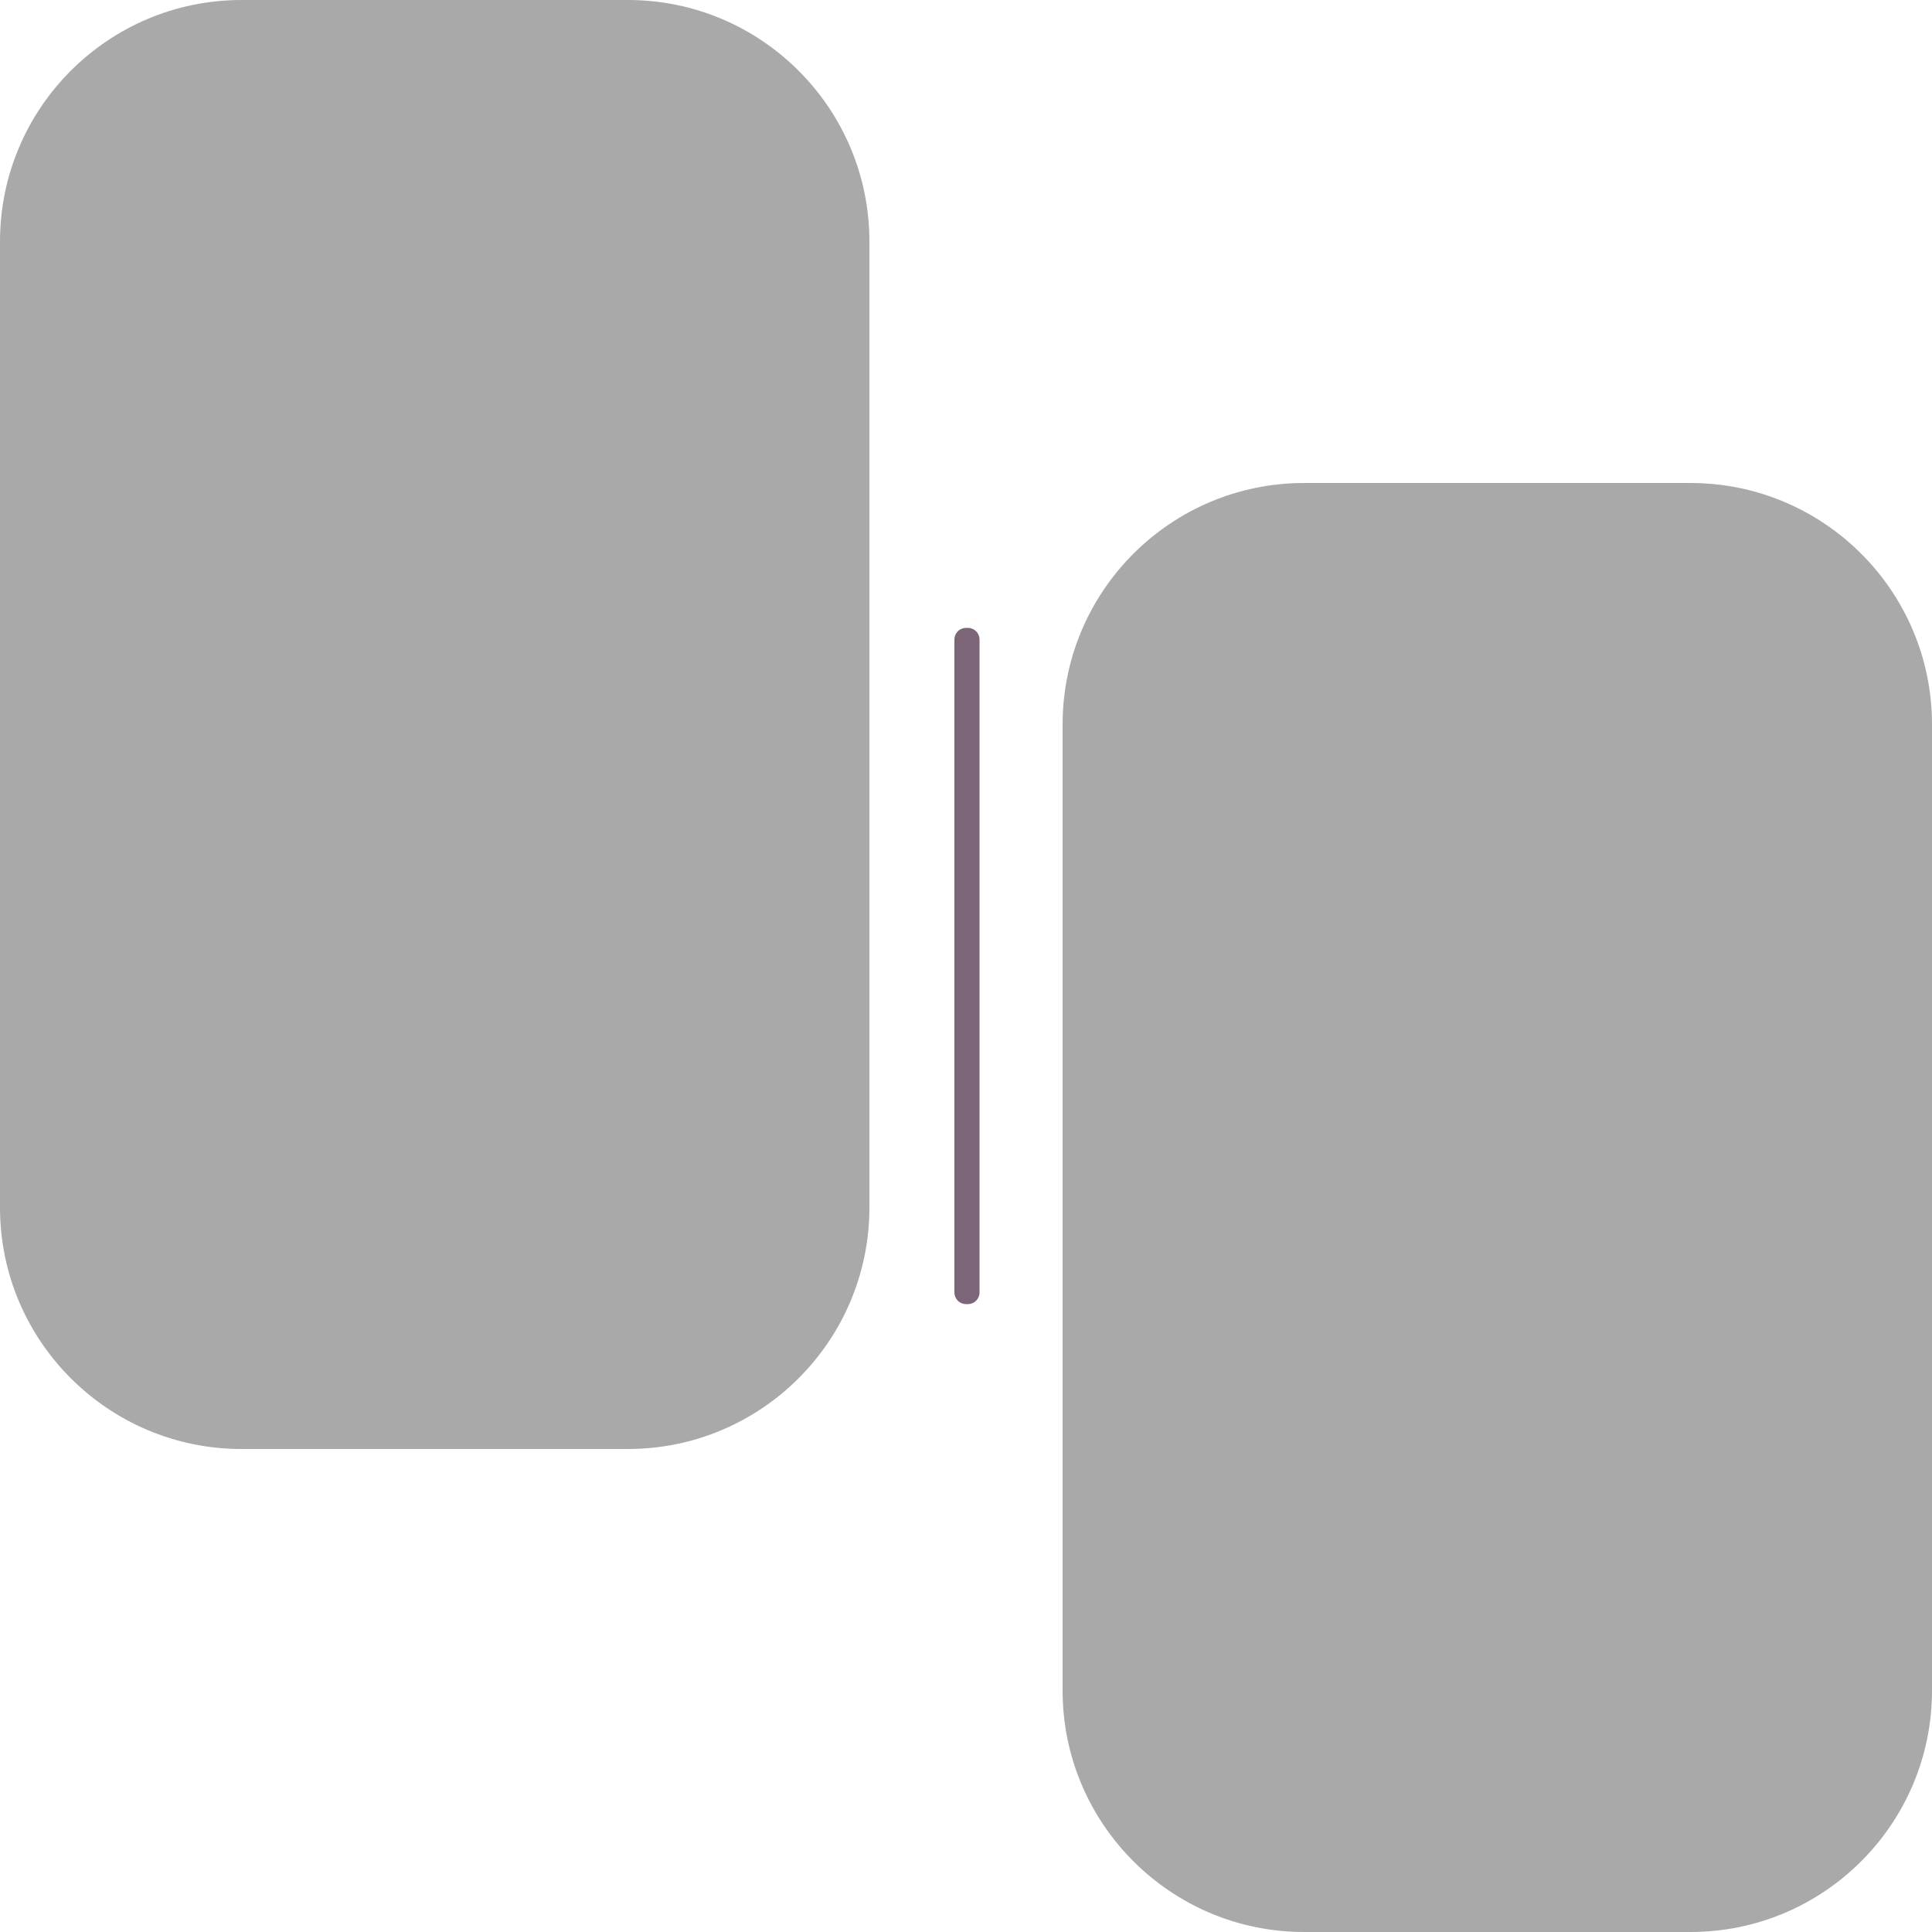
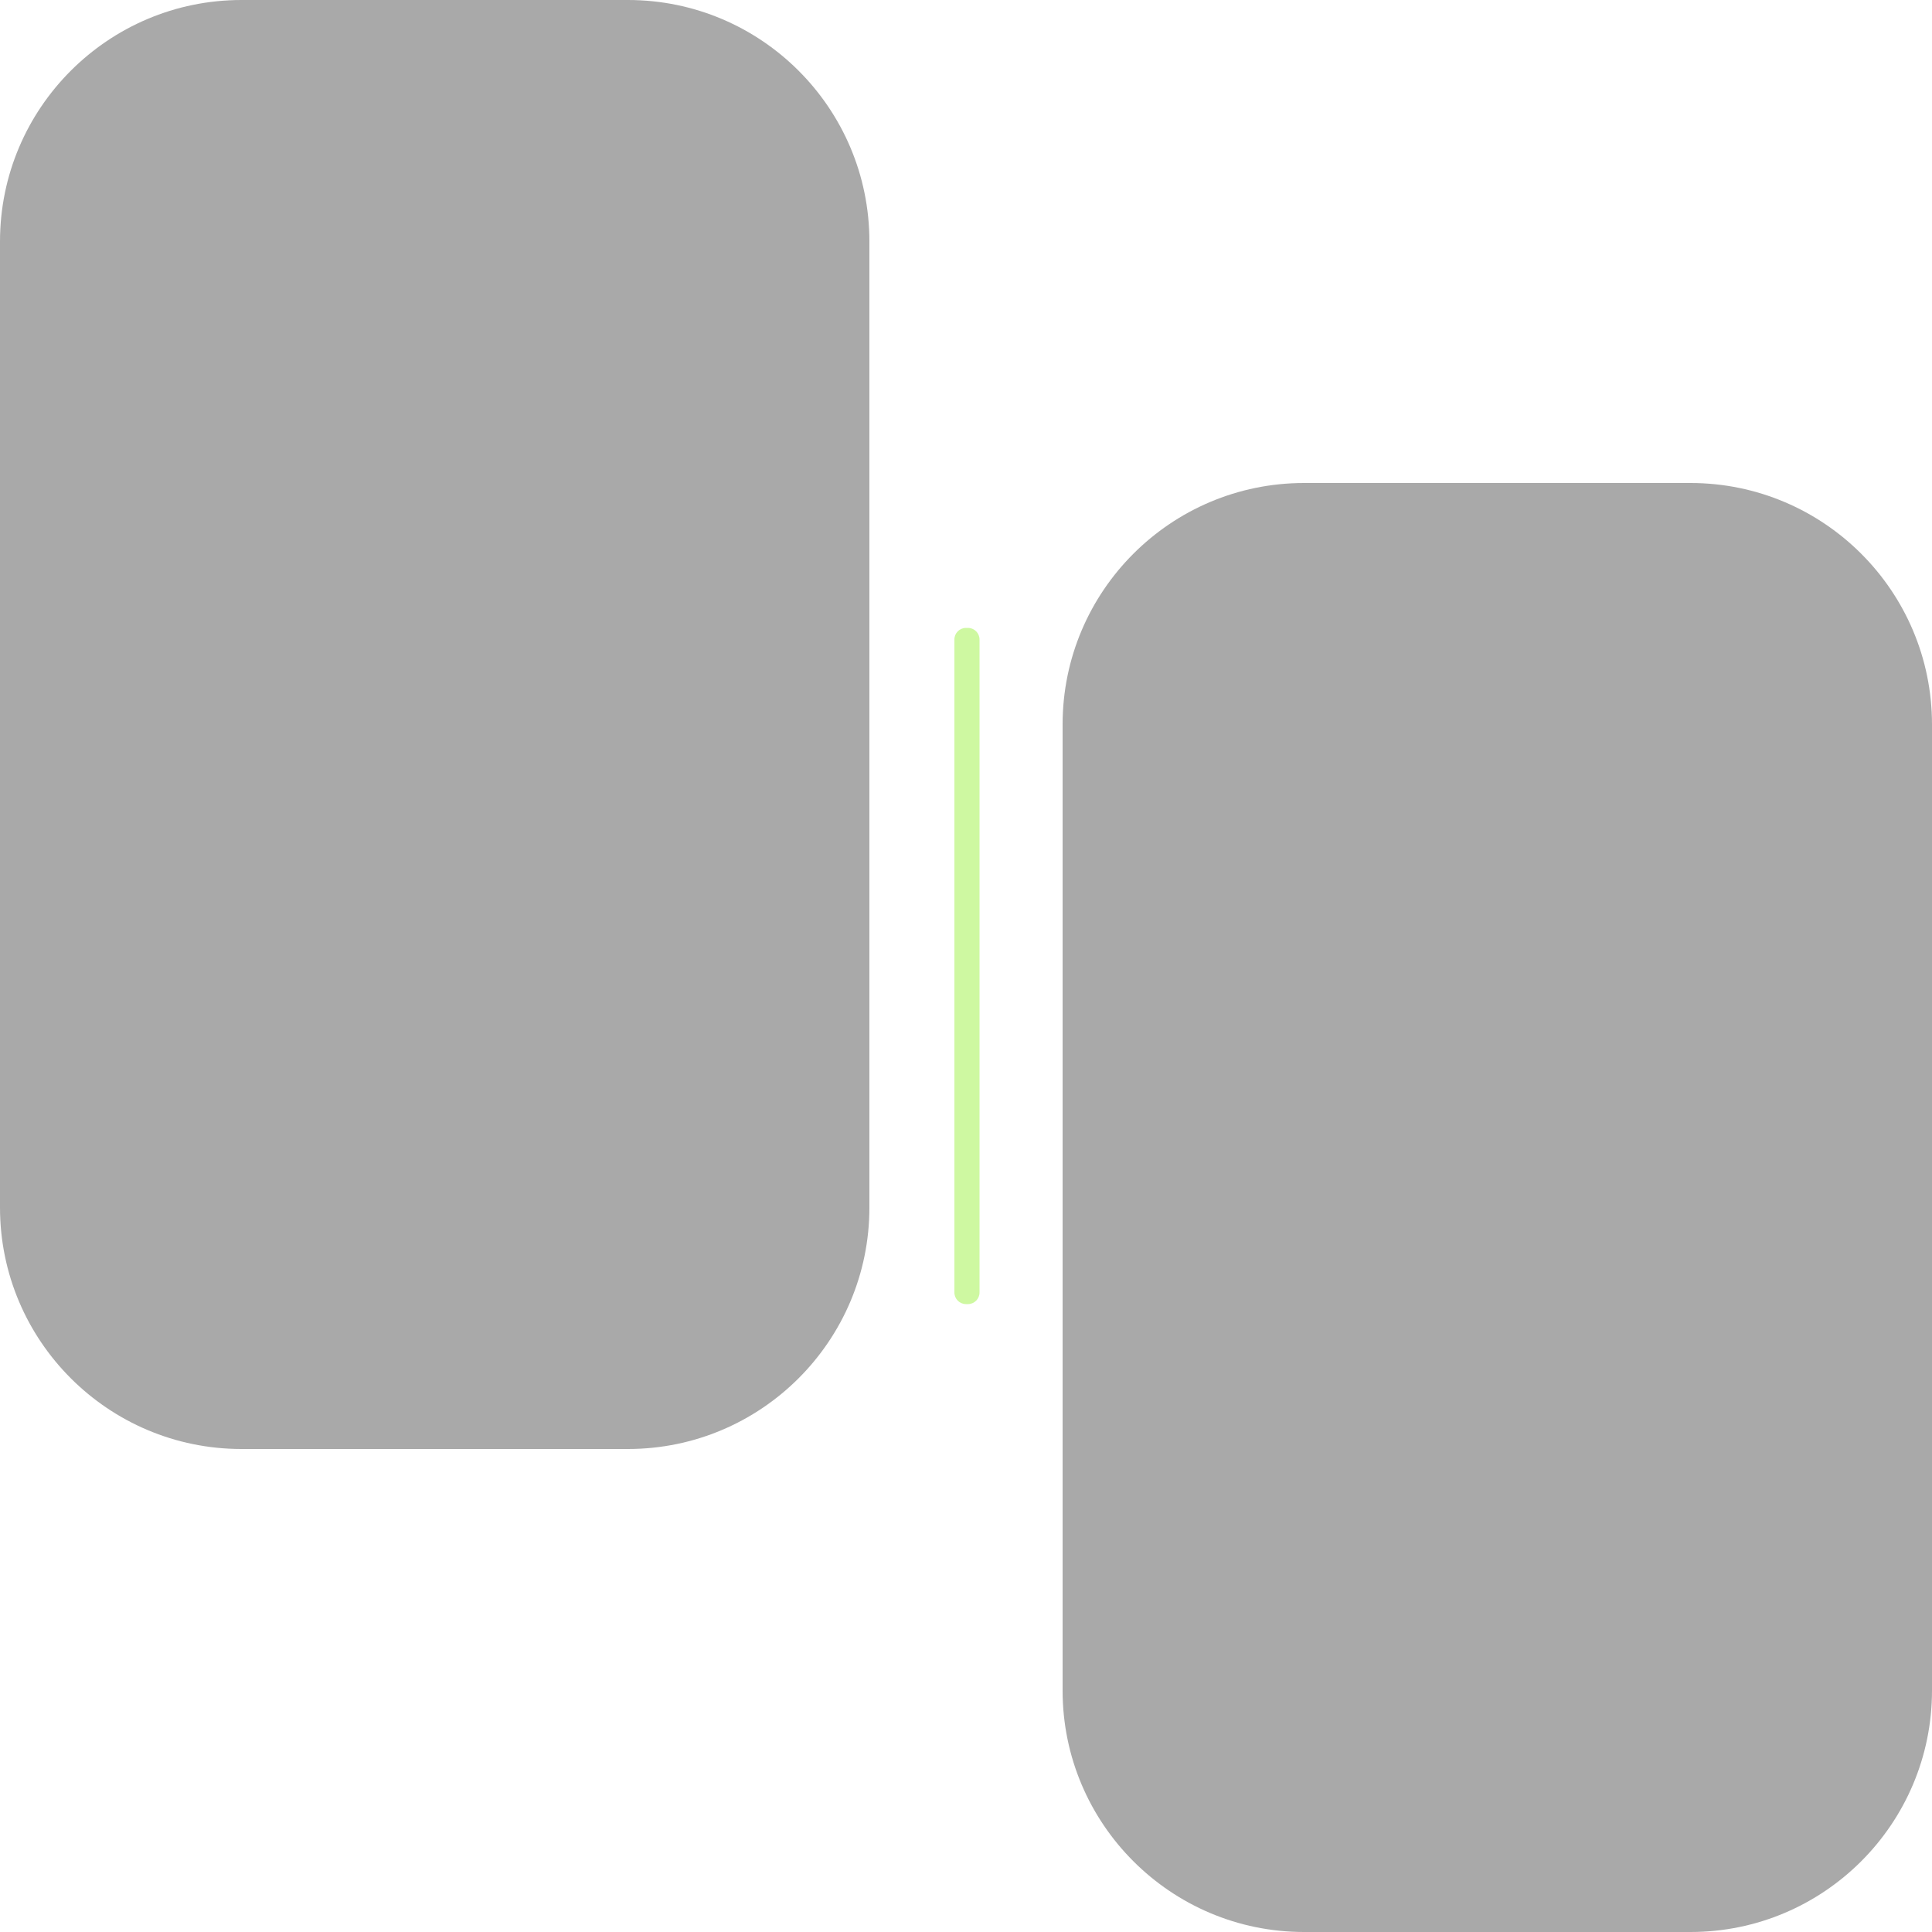
<svg xmlns="http://www.w3.org/2000/svg" xmlns:xlink="http://www.w3.org/1999/xlink" width="800" height="800">
  <defs>
    <clipPath id="clip-path" clipPathUnits="objectBoundingBox">
      <use xlink:href="#filterPath" fill="none" />
    </clipPath>
    <path id="filterPath" d="M0.325,0.75H0.125c-0.069,0-0.125-0.056-0.125-0.125V0.125C0,0.056,       0.056,0,0.125,0h0.2c0.069,0,0.125,0.056,0.125,0.125v0.5c0,0.069-0.056,0.125-0.125,0.125ZM1,       0.875v-0.5c0-0.069-0.056-0.125-0.125-0.125h-0.2c-0.069,0-0.125,0.056-0.125,0.125v0.5c0,       0.069,0.056,0.125,0.125,0.125h0.2c0.069,0,0.125-0.056,0.125-0.125Z" />
  </defs>
  <svg viewBox="0 0 1 1" preserveAspectRatio="none">
-     <rect x="0.494" y="0.325" width="0.013" height="0.35" rx="0.006" ry="0.006" fill="#7C6576" />
+     <rect x="0.494" y="0.325" width="0.013" height="0.35" rx="0.006" ry="0.006" fill="#CEF8A1" />
  </svg>
  <svg viewBox="0 0 1 1" id="preview" preserveAspectRatio="none">
    <use xlink:href="#filterPath" fill="darkgrey" />
  </svg>
  <image xlink:href="" clip-path="url(#clip-path)">
    <animateMotion dur="1ms" repeatCount="indefinite" />
  </image>
</svg>
